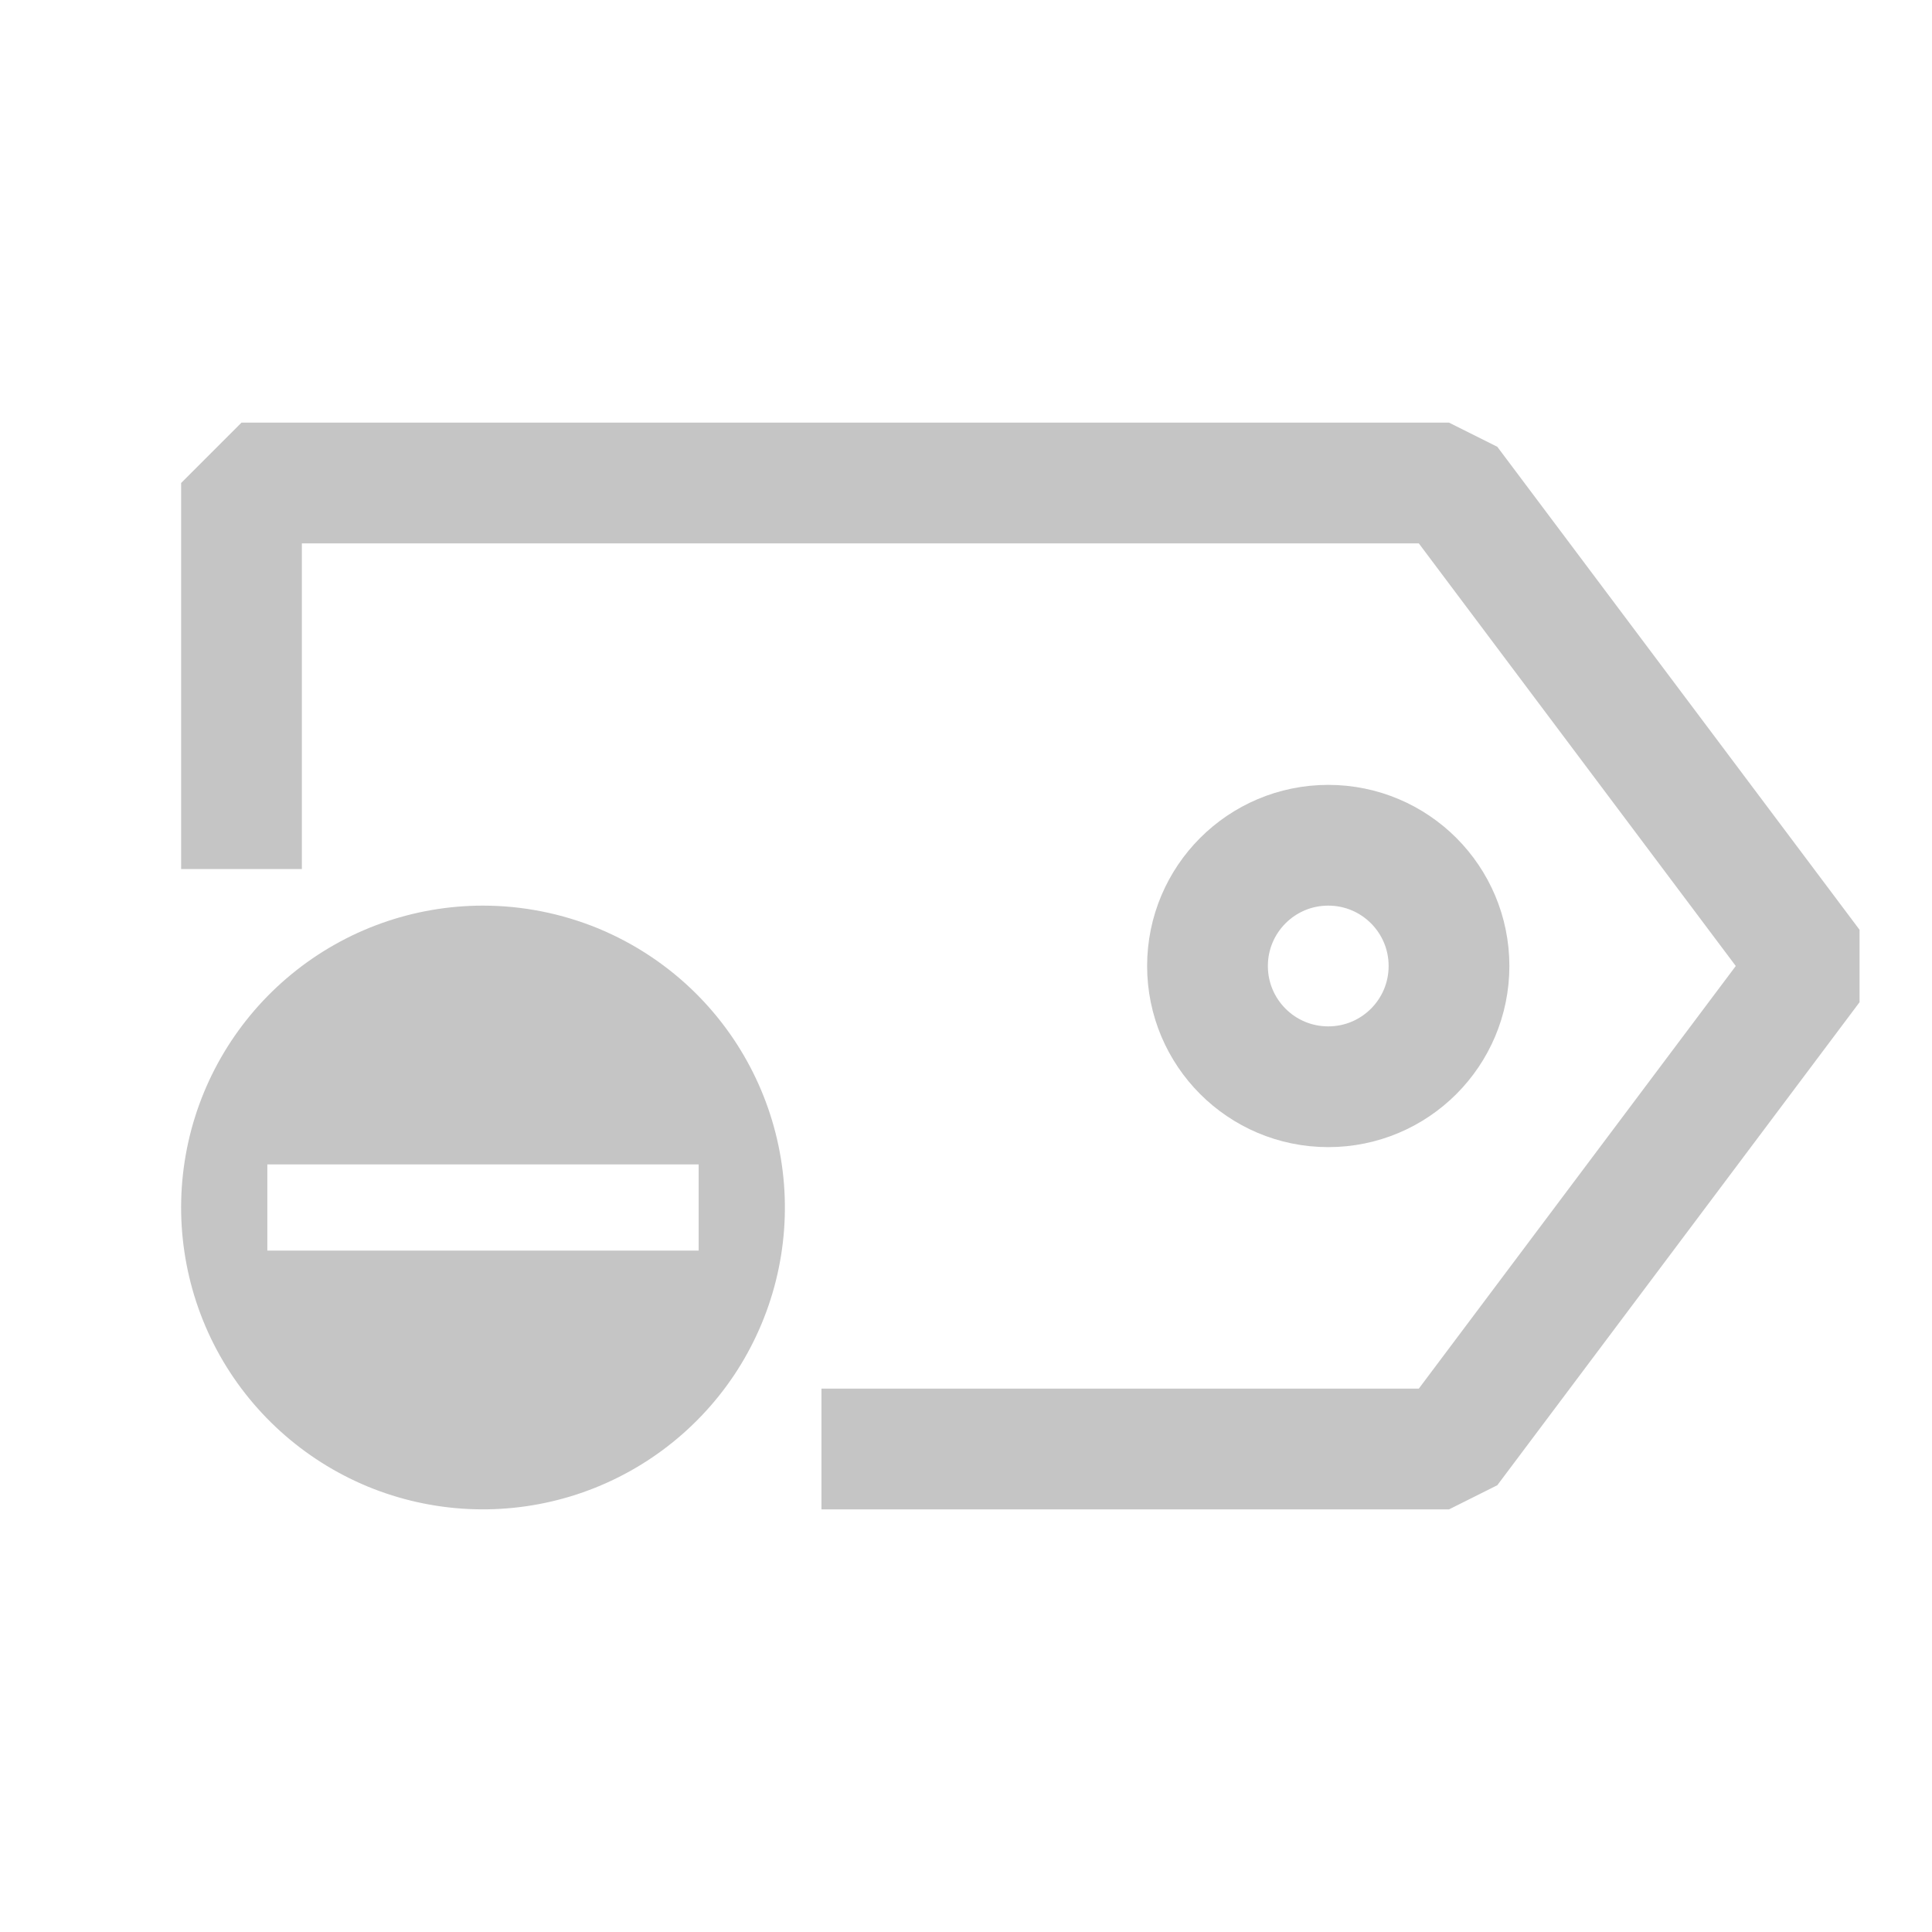
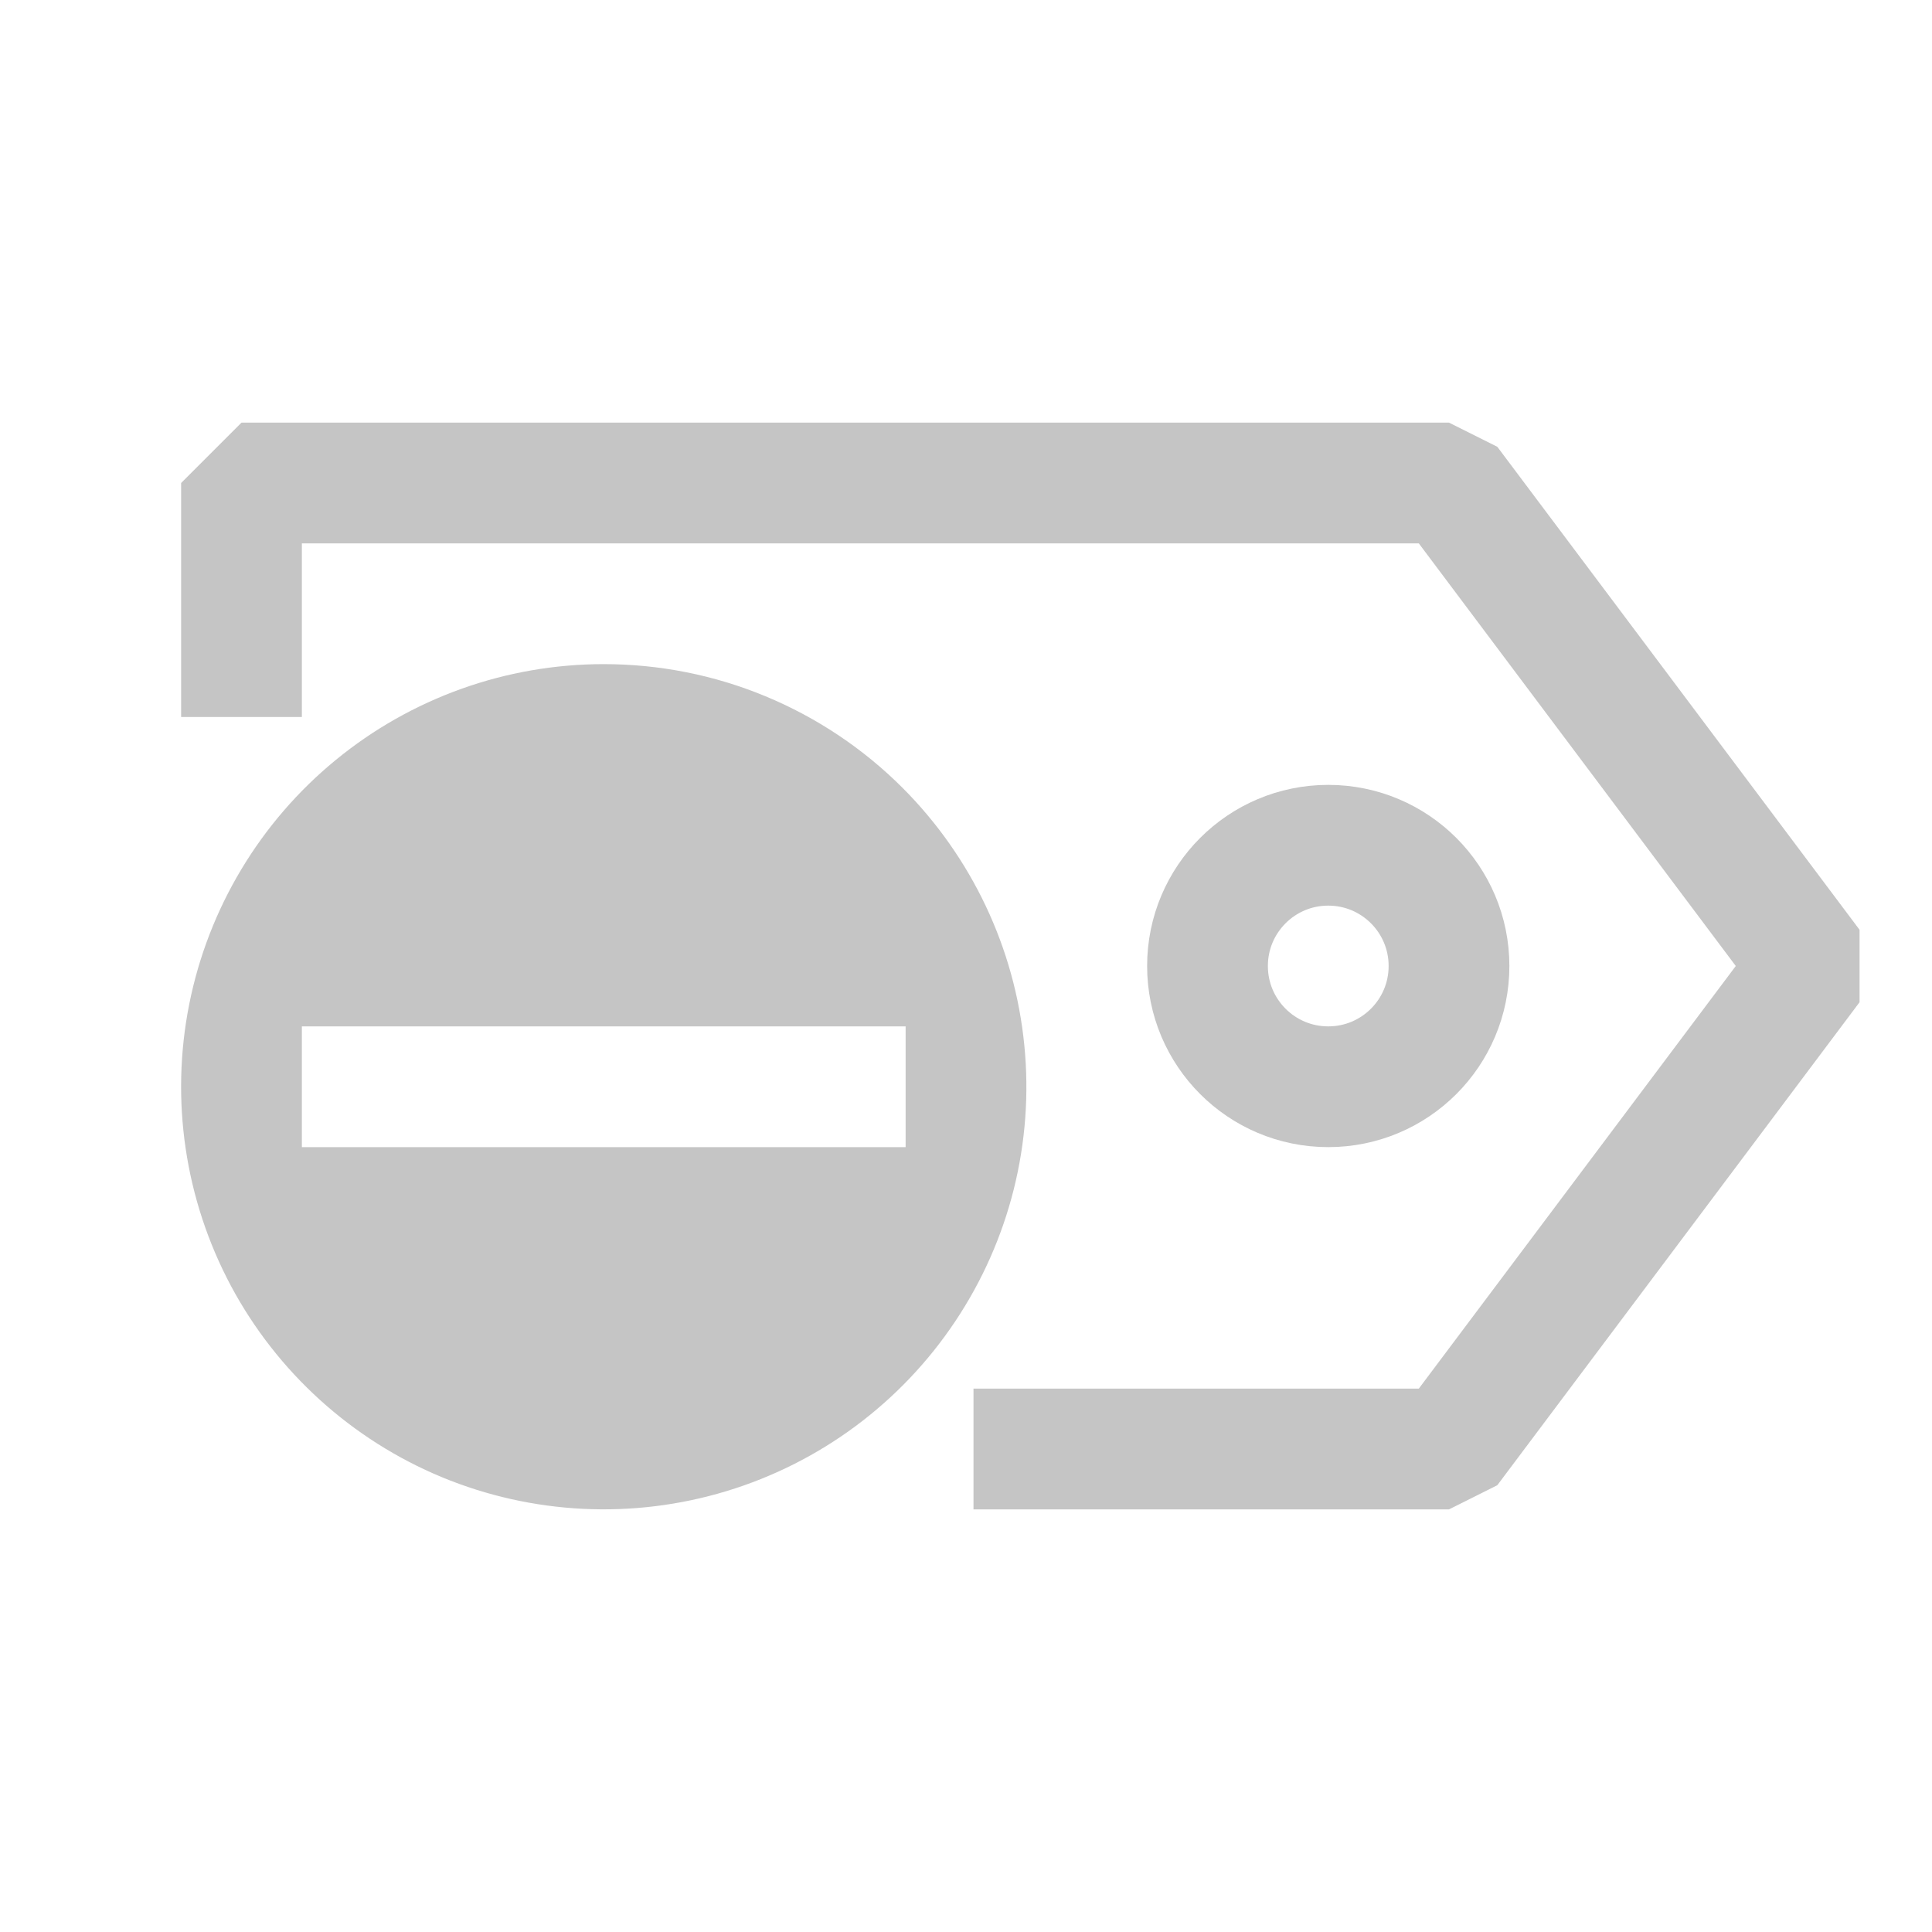
<svg xmlns="http://www.w3.org/2000/svg" width="16" height="16" viewBox="0 0 16 16" fill="none">
-   <path fill-rule="evenodd" clip-rule="evenodd" d="M2.414 8.068C2.861 7.701 3.421 7.5 4 7.5C4.328 7.5 4.653 7.565 4.957 7.69C5.26 7.816 5.536 8 5.768 8.232C6.177 8.641 6.431 9.179 6.488 9.755C6.545 10.33 6.4 10.908 6.079 11.389C5.757 11.87 5.279 12.224 4.726 12.392C4.172 12.56 3.578 12.531 3.043 12.31C2.509 12.088 2.068 11.689 1.795 11.179C1.523 10.669 1.435 10.08 1.548 9.512C1.661 8.945 1.967 8.435 2.414 8.068ZM2.214 9.643V10.357H5.786V9.643H2.214Z" fill="#C5C5C5" />
-   <path d="M2 7.197V4H12L15 8L12 12H6.803M11 9C10.447 9 10 8.552 10 8C10 7.448 10.447 7 11 7C11.553 7 12 7.448 12 8C12 8.552 11.553 9 11 9Z" stroke="#C5C5C5" stroke-linejoin="bevel" />
+   <path fill-rule="evenodd" clip-rule="evenodd" d="M2.779 6.295C3.405 5.781 4.19 5.5 5 5.5C5.459 5.5 5.915 5.59 6.339 5.766C6.764 5.942 7.15 6.2 7.475 6.525C8.047 7.098 8.404 7.851 8.483 8.657C8.563 9.463 8.36 10.271 7.91 10.944C7.46 11.618 6.791 12.114 6.016 12.349C5.241 12.584 4.409 12.543 3.661 12.234C2.913 11.924 2.295 11.364 1.913 10.65C1.532 9.936 1.409 9.112 1.567 8.317C1.725 7.523 2.154 6.808 2.779 6.295ZM2.5 8.5V9.5H7.5V8.5H2.5Z" fill="#C5C5C5" />
+   <path d="M8.062 12H12L15 8L12 4H2V5.938M11 9C10.447 9 10 8.552 10 8C10 7.448 10.447 7 11 7C11.553 7 12 7.448 12 8C12 8.552 11.553 9 11 9Z" stroke="#C5C5C5" stroke-linejoin="bevel" />
</svg>
